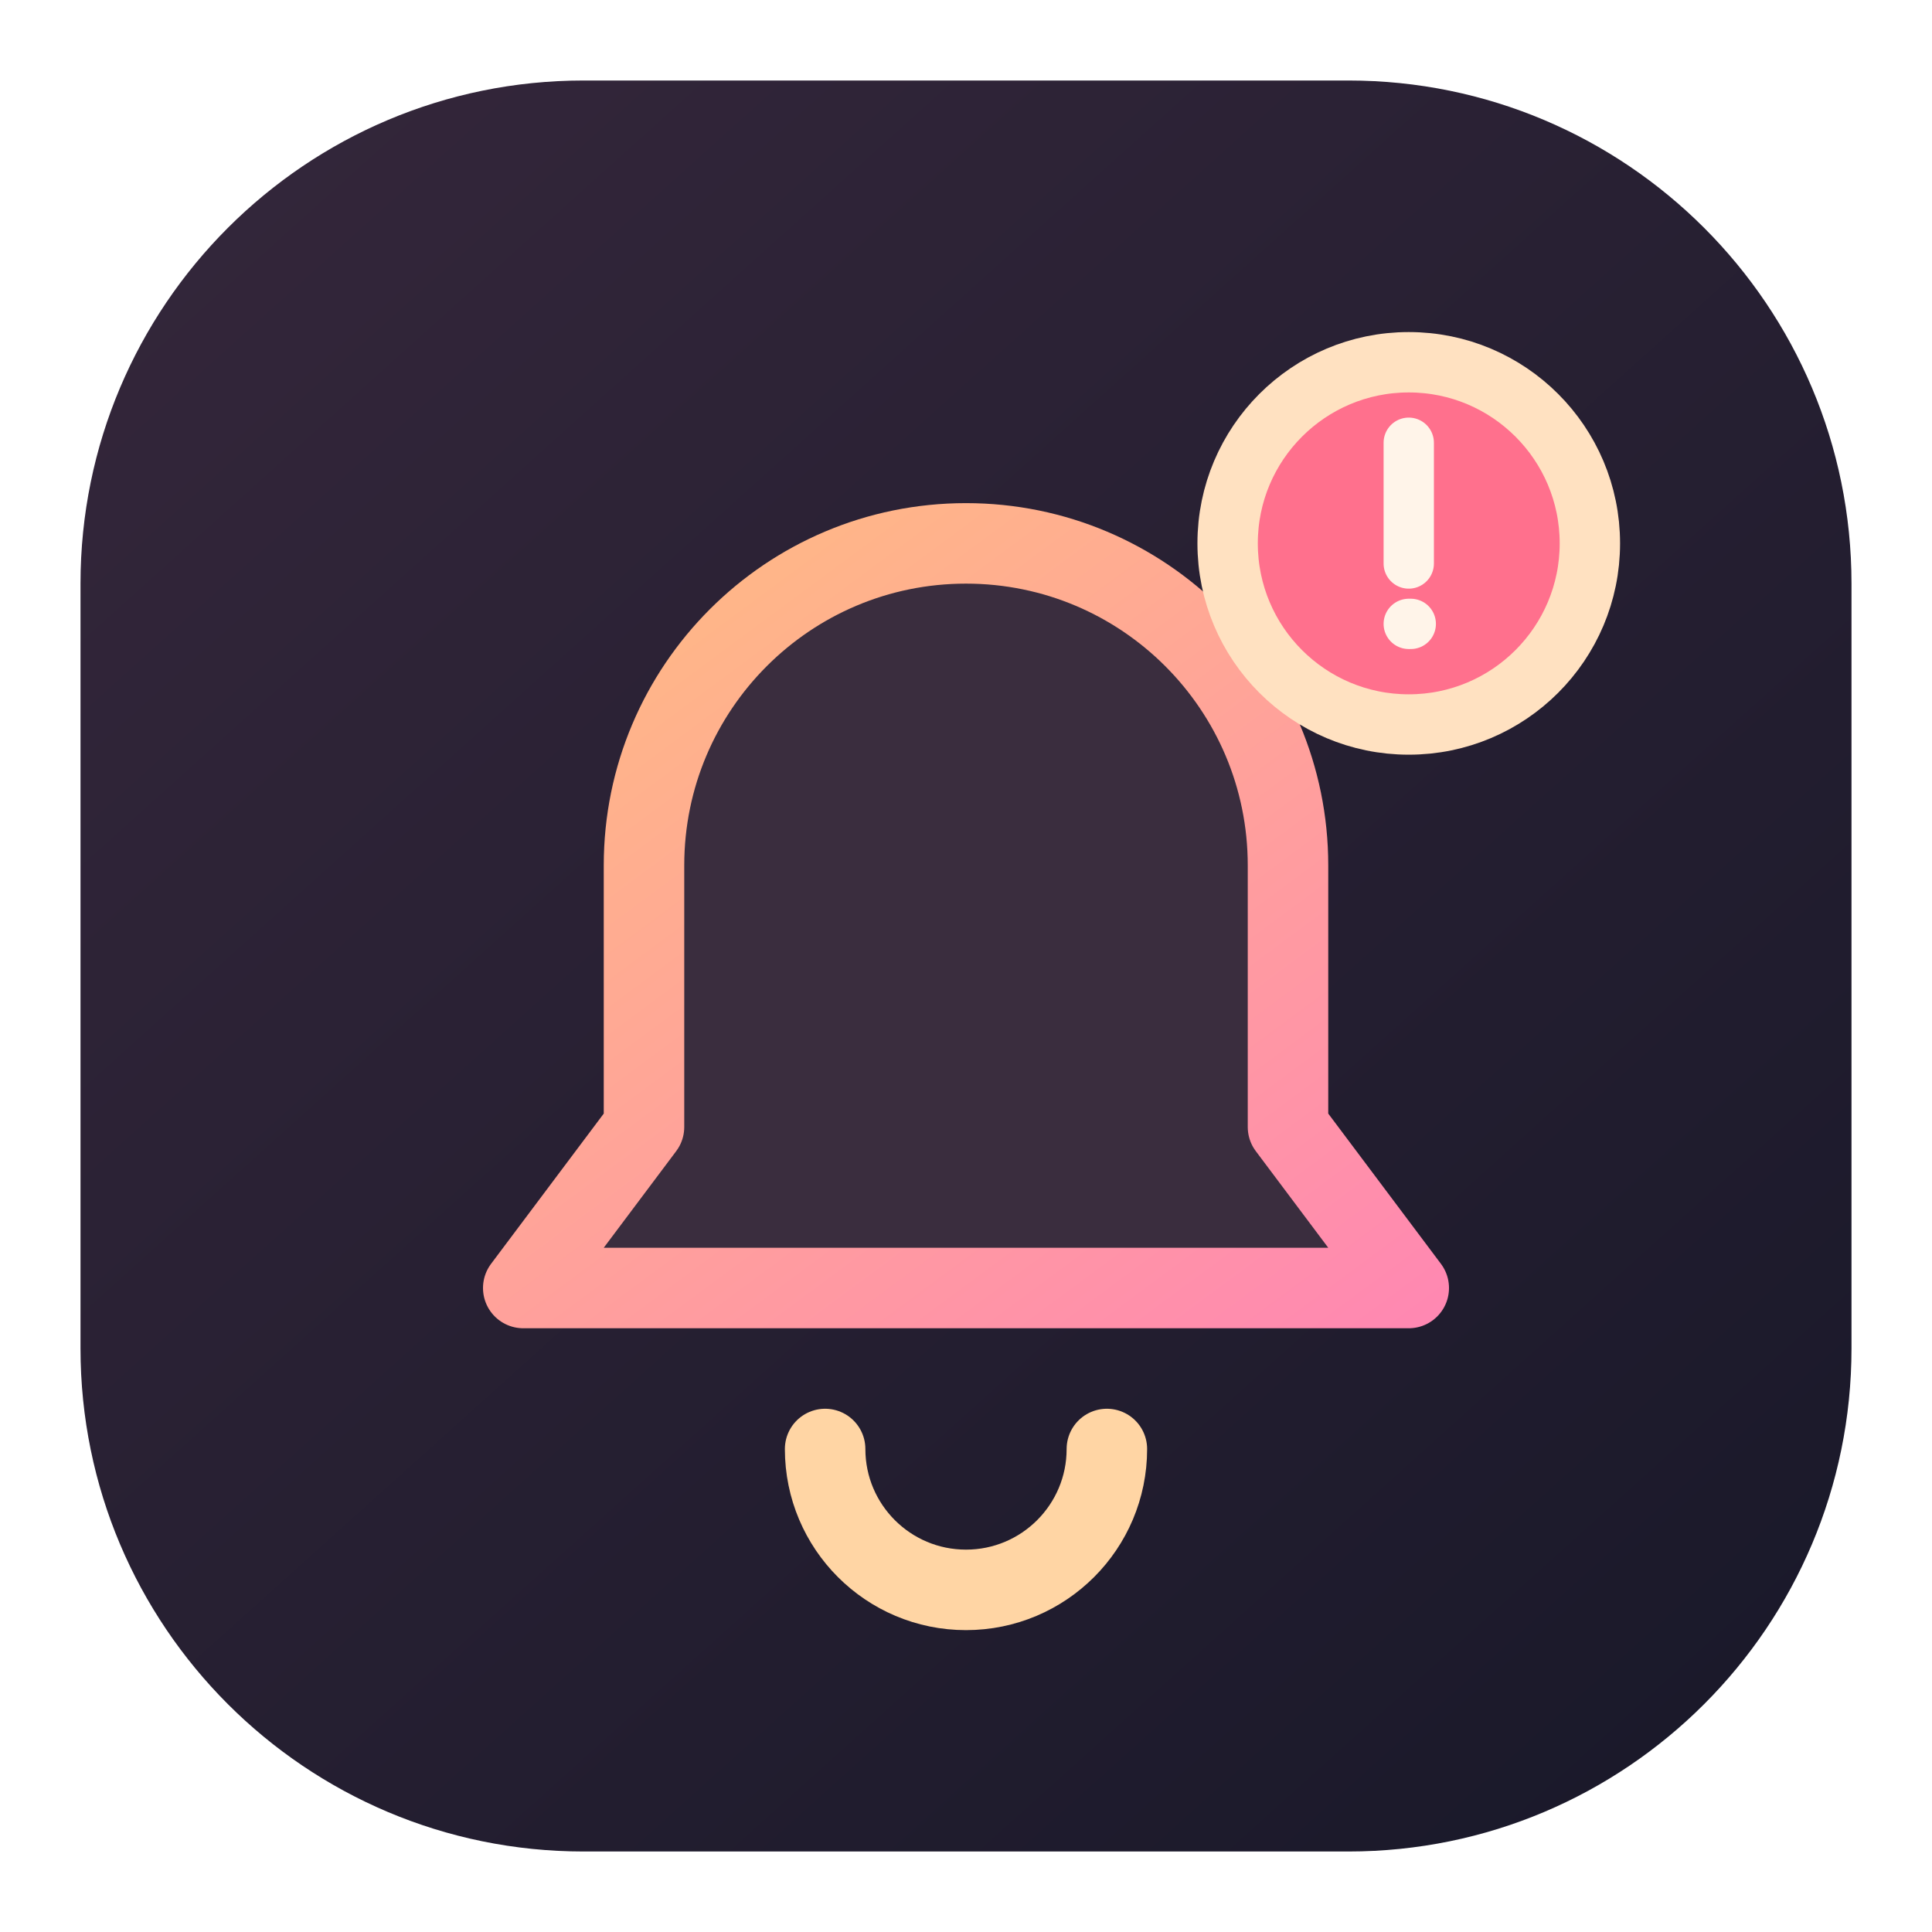
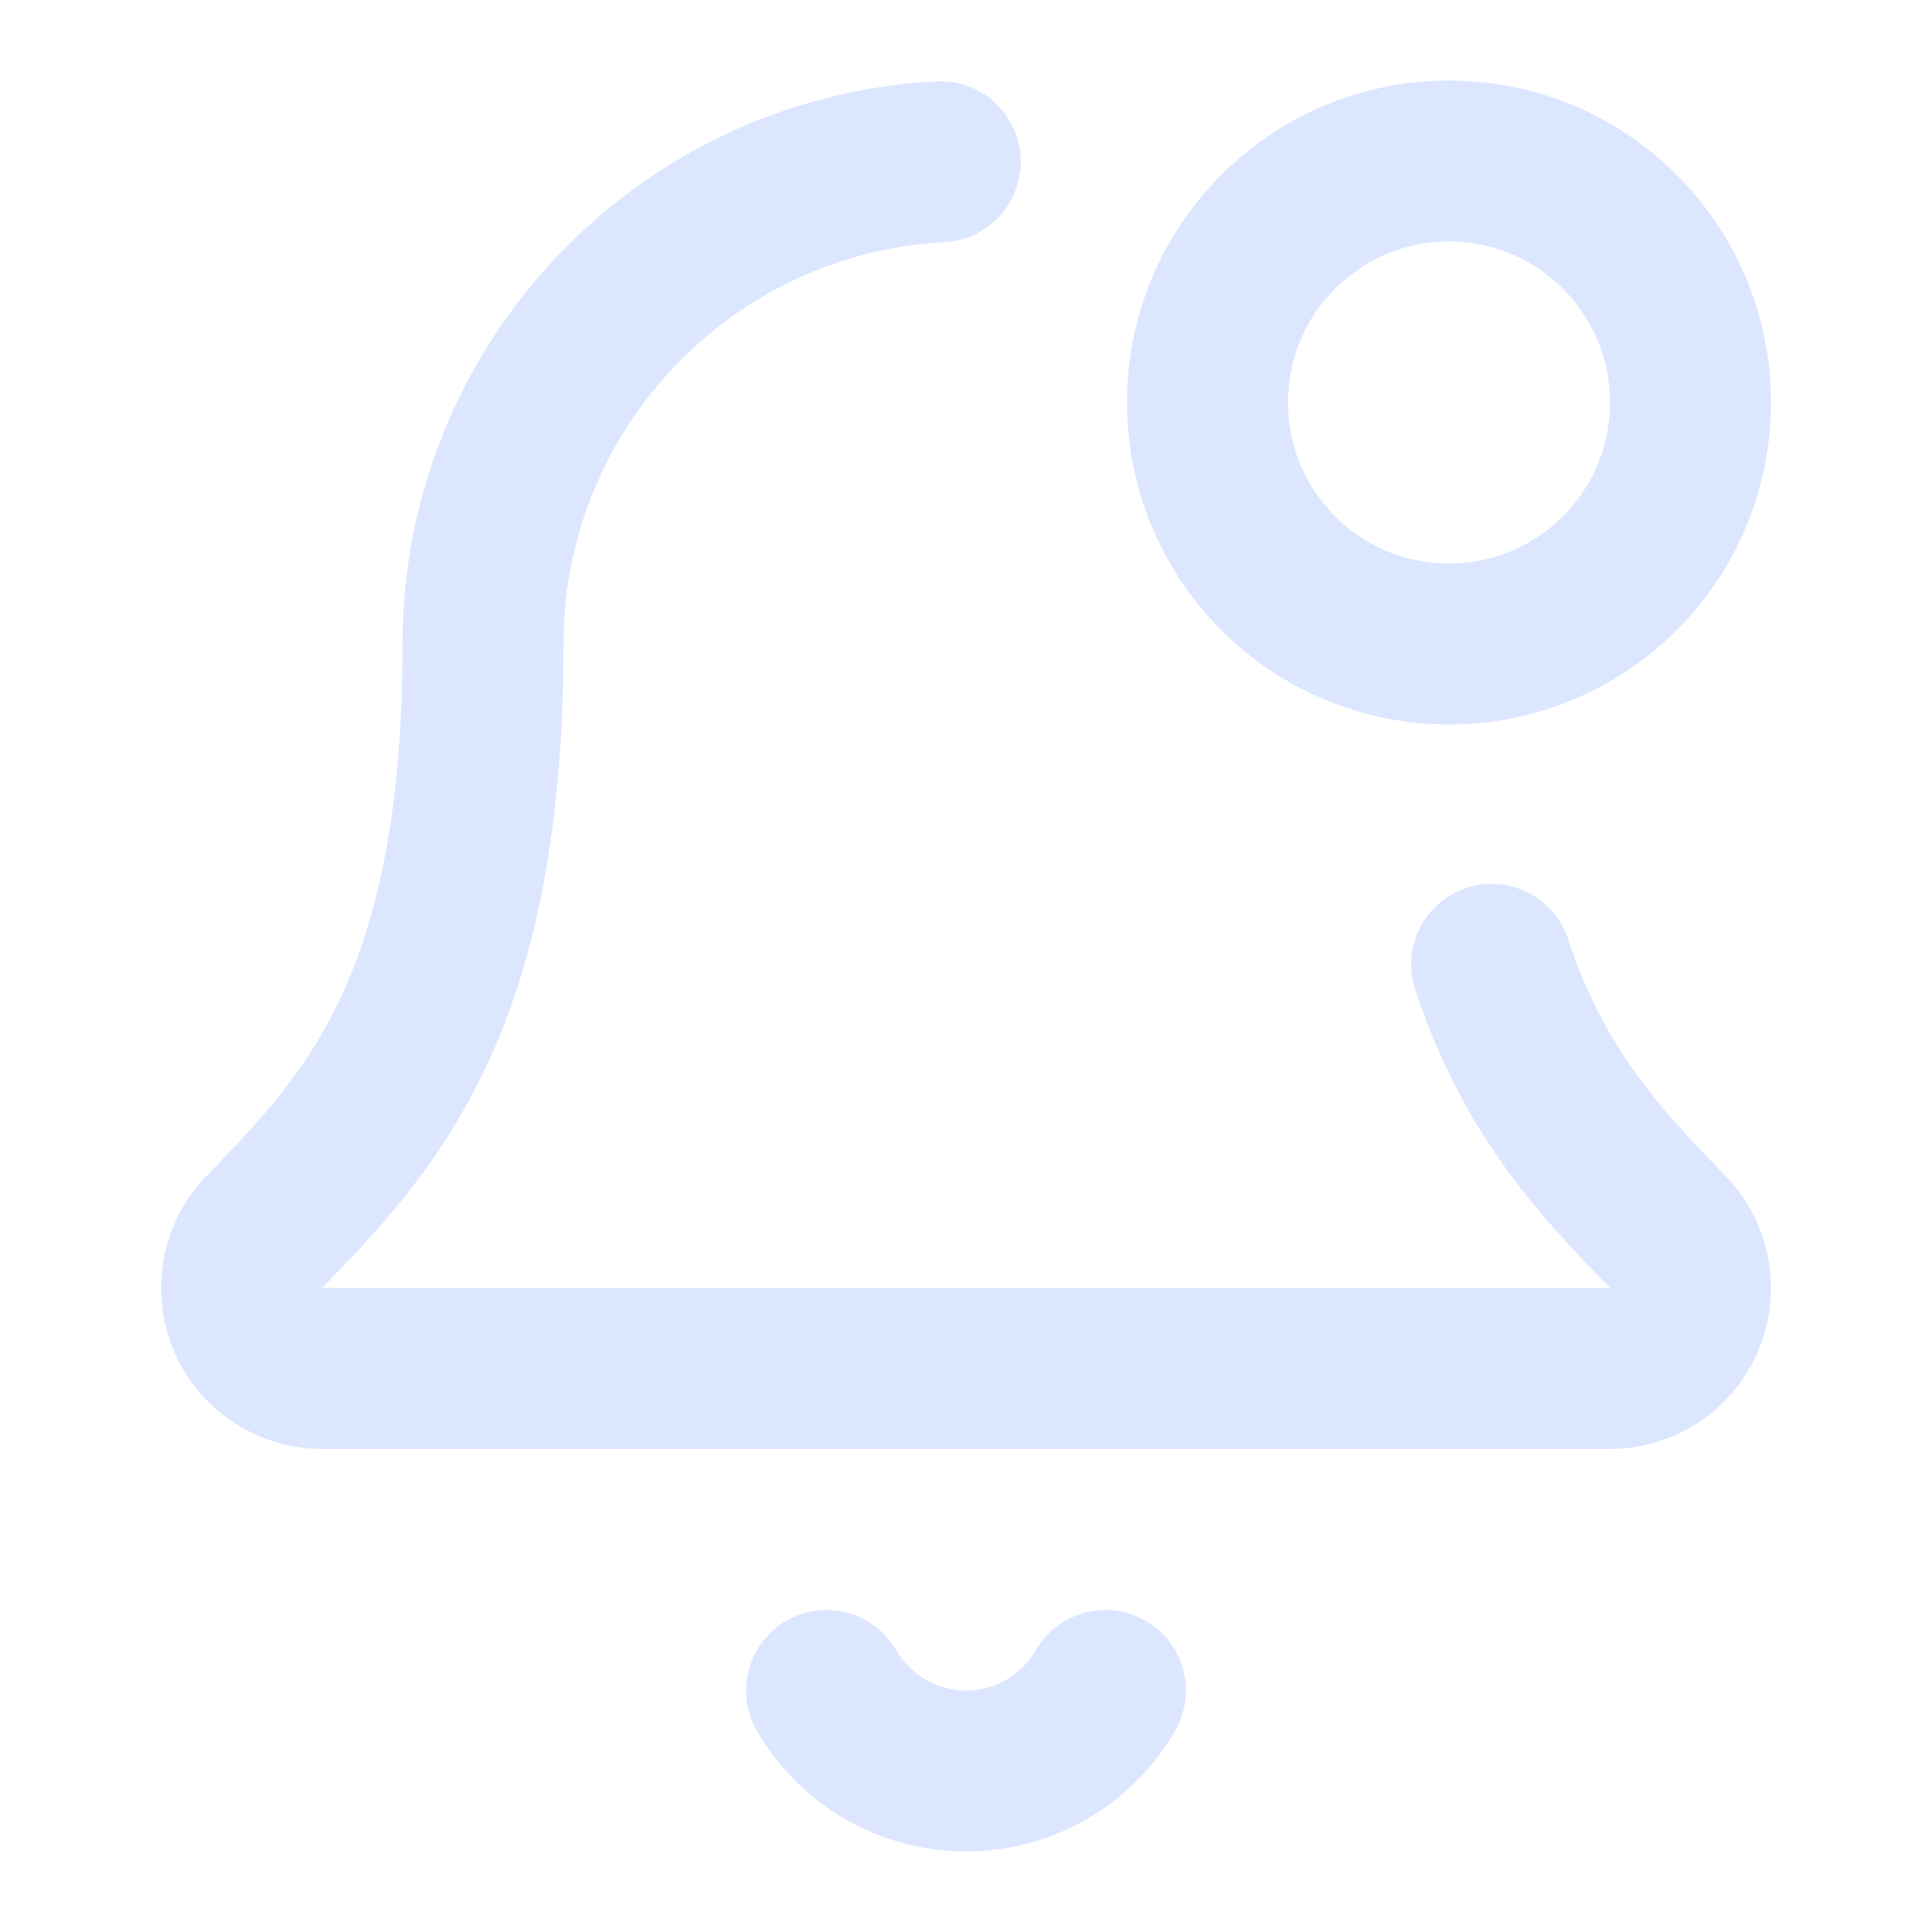
- <svg xmlns="http://www.w3.org/2000/svg" width="96" height="96" viewBox="0 0 96 96">
-   <defs>
-     <linearGradient id="bg" x1="12" y1="8" x2="84" y2="88" gradientUnits="userSpaceOnUse">
-       <stop stop-color="#33263A" />
-       <stop offset="1" stop-color="#1A192A" />
-     </linearGradient>
-     <linearGradient id="line" x1="28" y1="20" x2="68" y2="74" gradientUnits="userSpaceOnUse">
-       <stop stop-color="#FFC17E" />
-       <stop offset="1" stop-color="#FF83B6" />
-     </linearGradient>
-   </defs>
-   <rect x="4" y="4" width="88" height="88" rx="25" fill="url(#bg)" />
-   <path d="M26 64h44l-6-8V43a16 16 0 0 0-32 0v13l-6 8Z" fill="#3A2D3E" stroke="url(#line)" stroke-linejoin="round" stroke-width="4" />
-   <path d="M41 72a7 7 0 0 0 14 0" fill="none" stroke="#FFD5A4" stroke-linecap="round" stroke-width="4" />
-   <circle cx="70" cy="27" r="9" fill="#FF708D" stroke="#FFE1C1" stroke-width="3" />
-   <path d="M70 22v6m0 3h.1" stroke="#FFF4E9" stroke-linecap="round" stroke-width="2.5" />
+ <svg xmlns="http://www.w3.org/2000/svg" width="24" height="24" viewBox="0 0 24 24" fill="none" stroke="#DCE7FF" stroke-width="2" stroke-linecap="round" stroke-linejoin="round">
+   <path d="M10.268 21a2 2 0 0 0 3.464 0" />
+   <path d="M11.68 2.009A6 6 0 0 0 6 8c0 4.499-1.411 5.956-2.738 7.326A1 1 0 0 0 4 17h16a1 1 0 0 0 .74-1.673c-.824-.85-1.678-1.731-2.21-3.348" />
+   <circle cx="18" cy="5" r="3" />
</svg>
